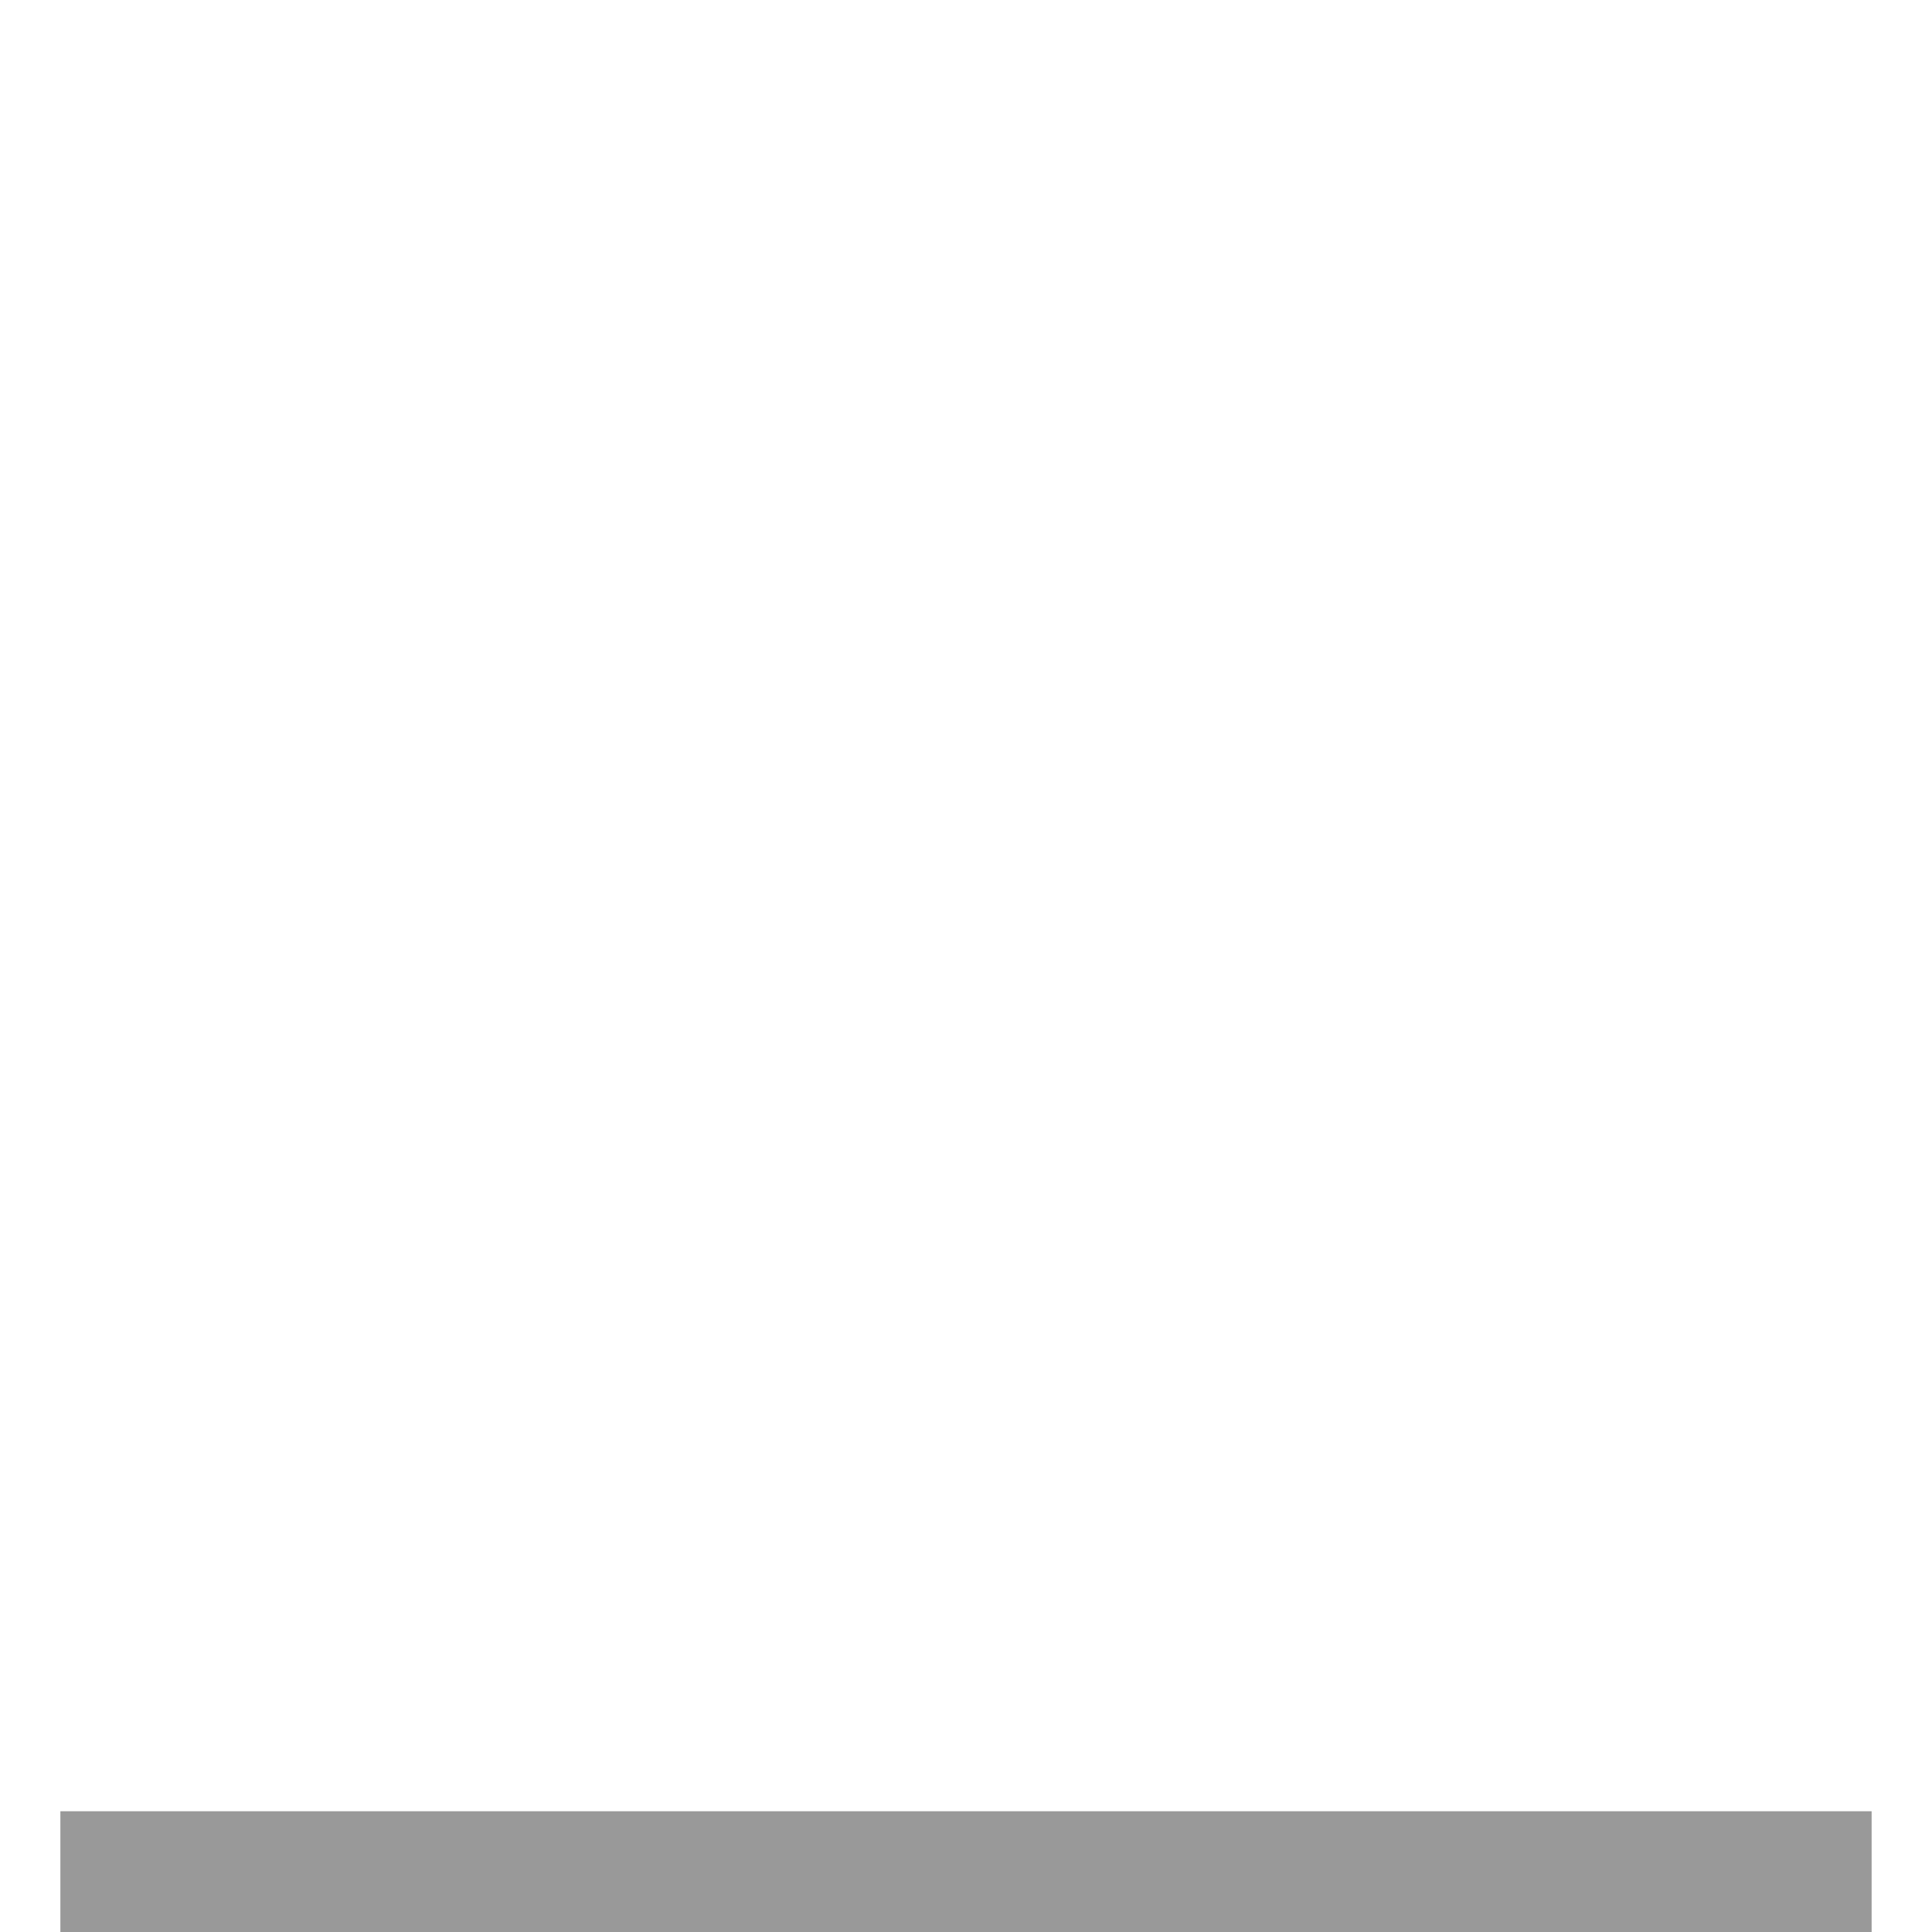
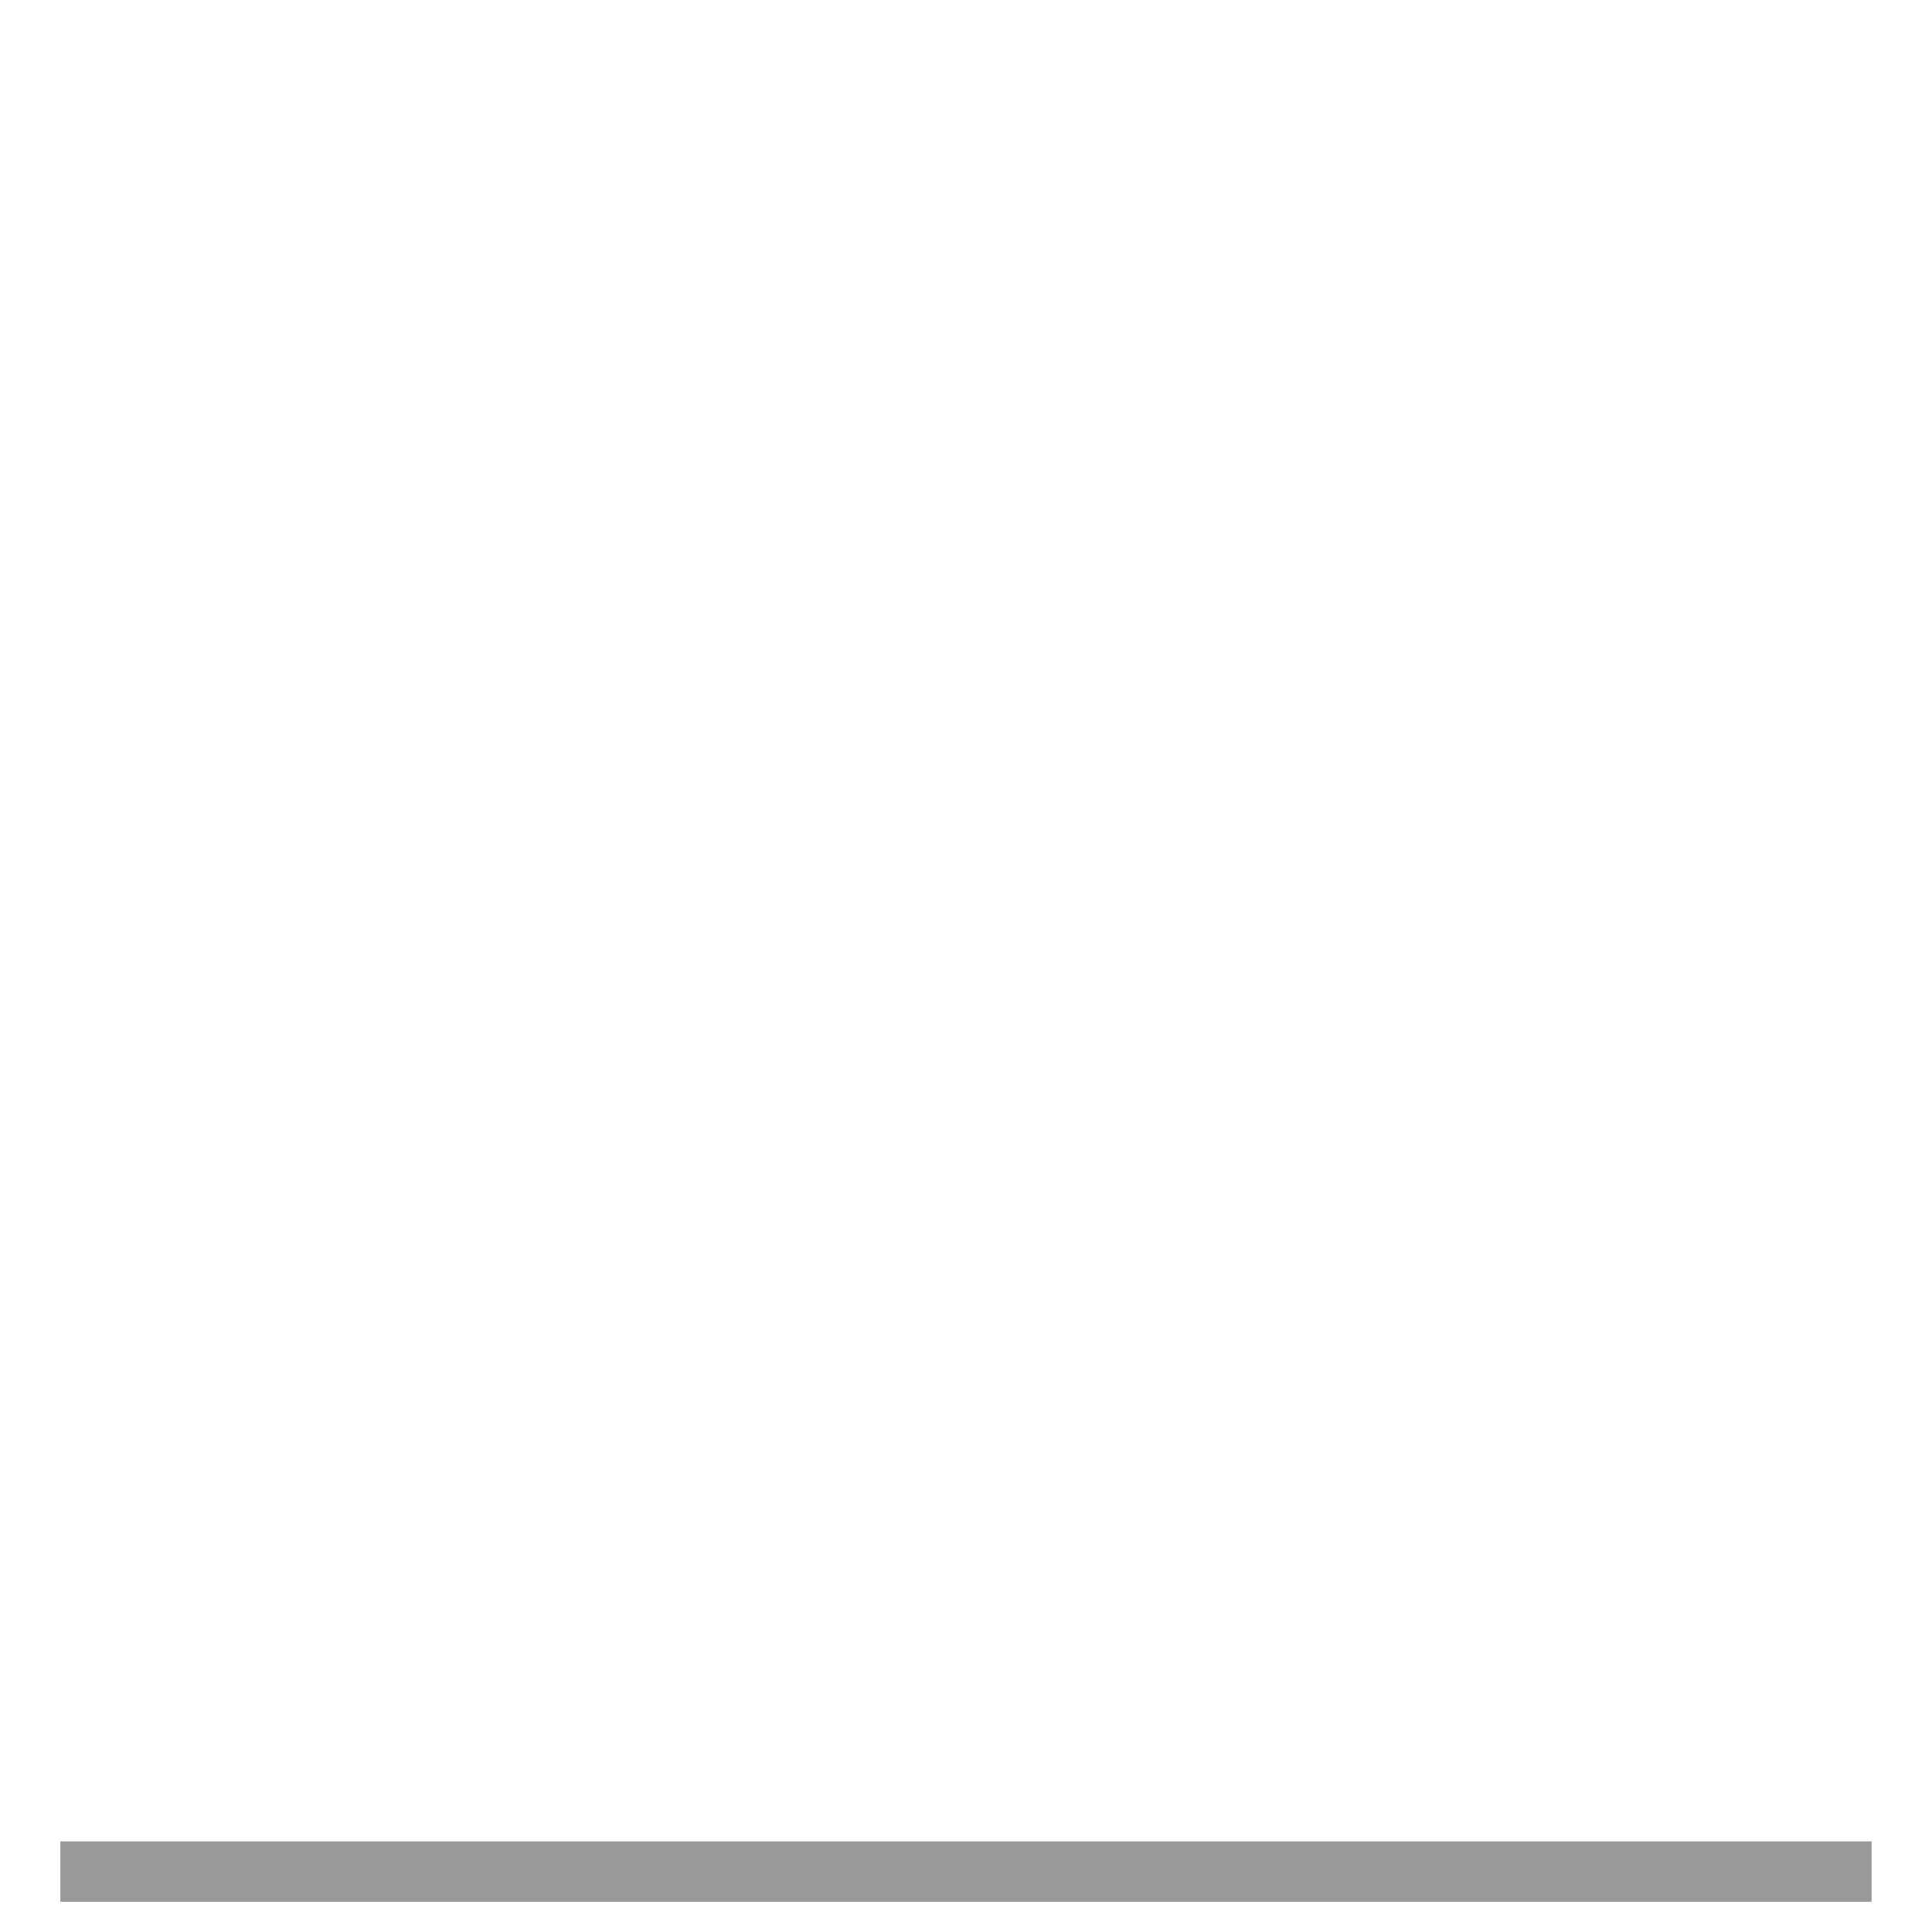
<svg xmlns="http://www.w3.org/2000/svg" width="100%" height="100%" viewBox="0 0 32 32" preserveAspectRatio="xMidYMid meet" version="1.1">
-   <path stroke="#999999" stroke-width="2" fill="none" d="m 1,31 l 30,0 " />
+   <path stroke="#999999" fill="none" d="m 1,31 l 30,0 " />
</svg>
